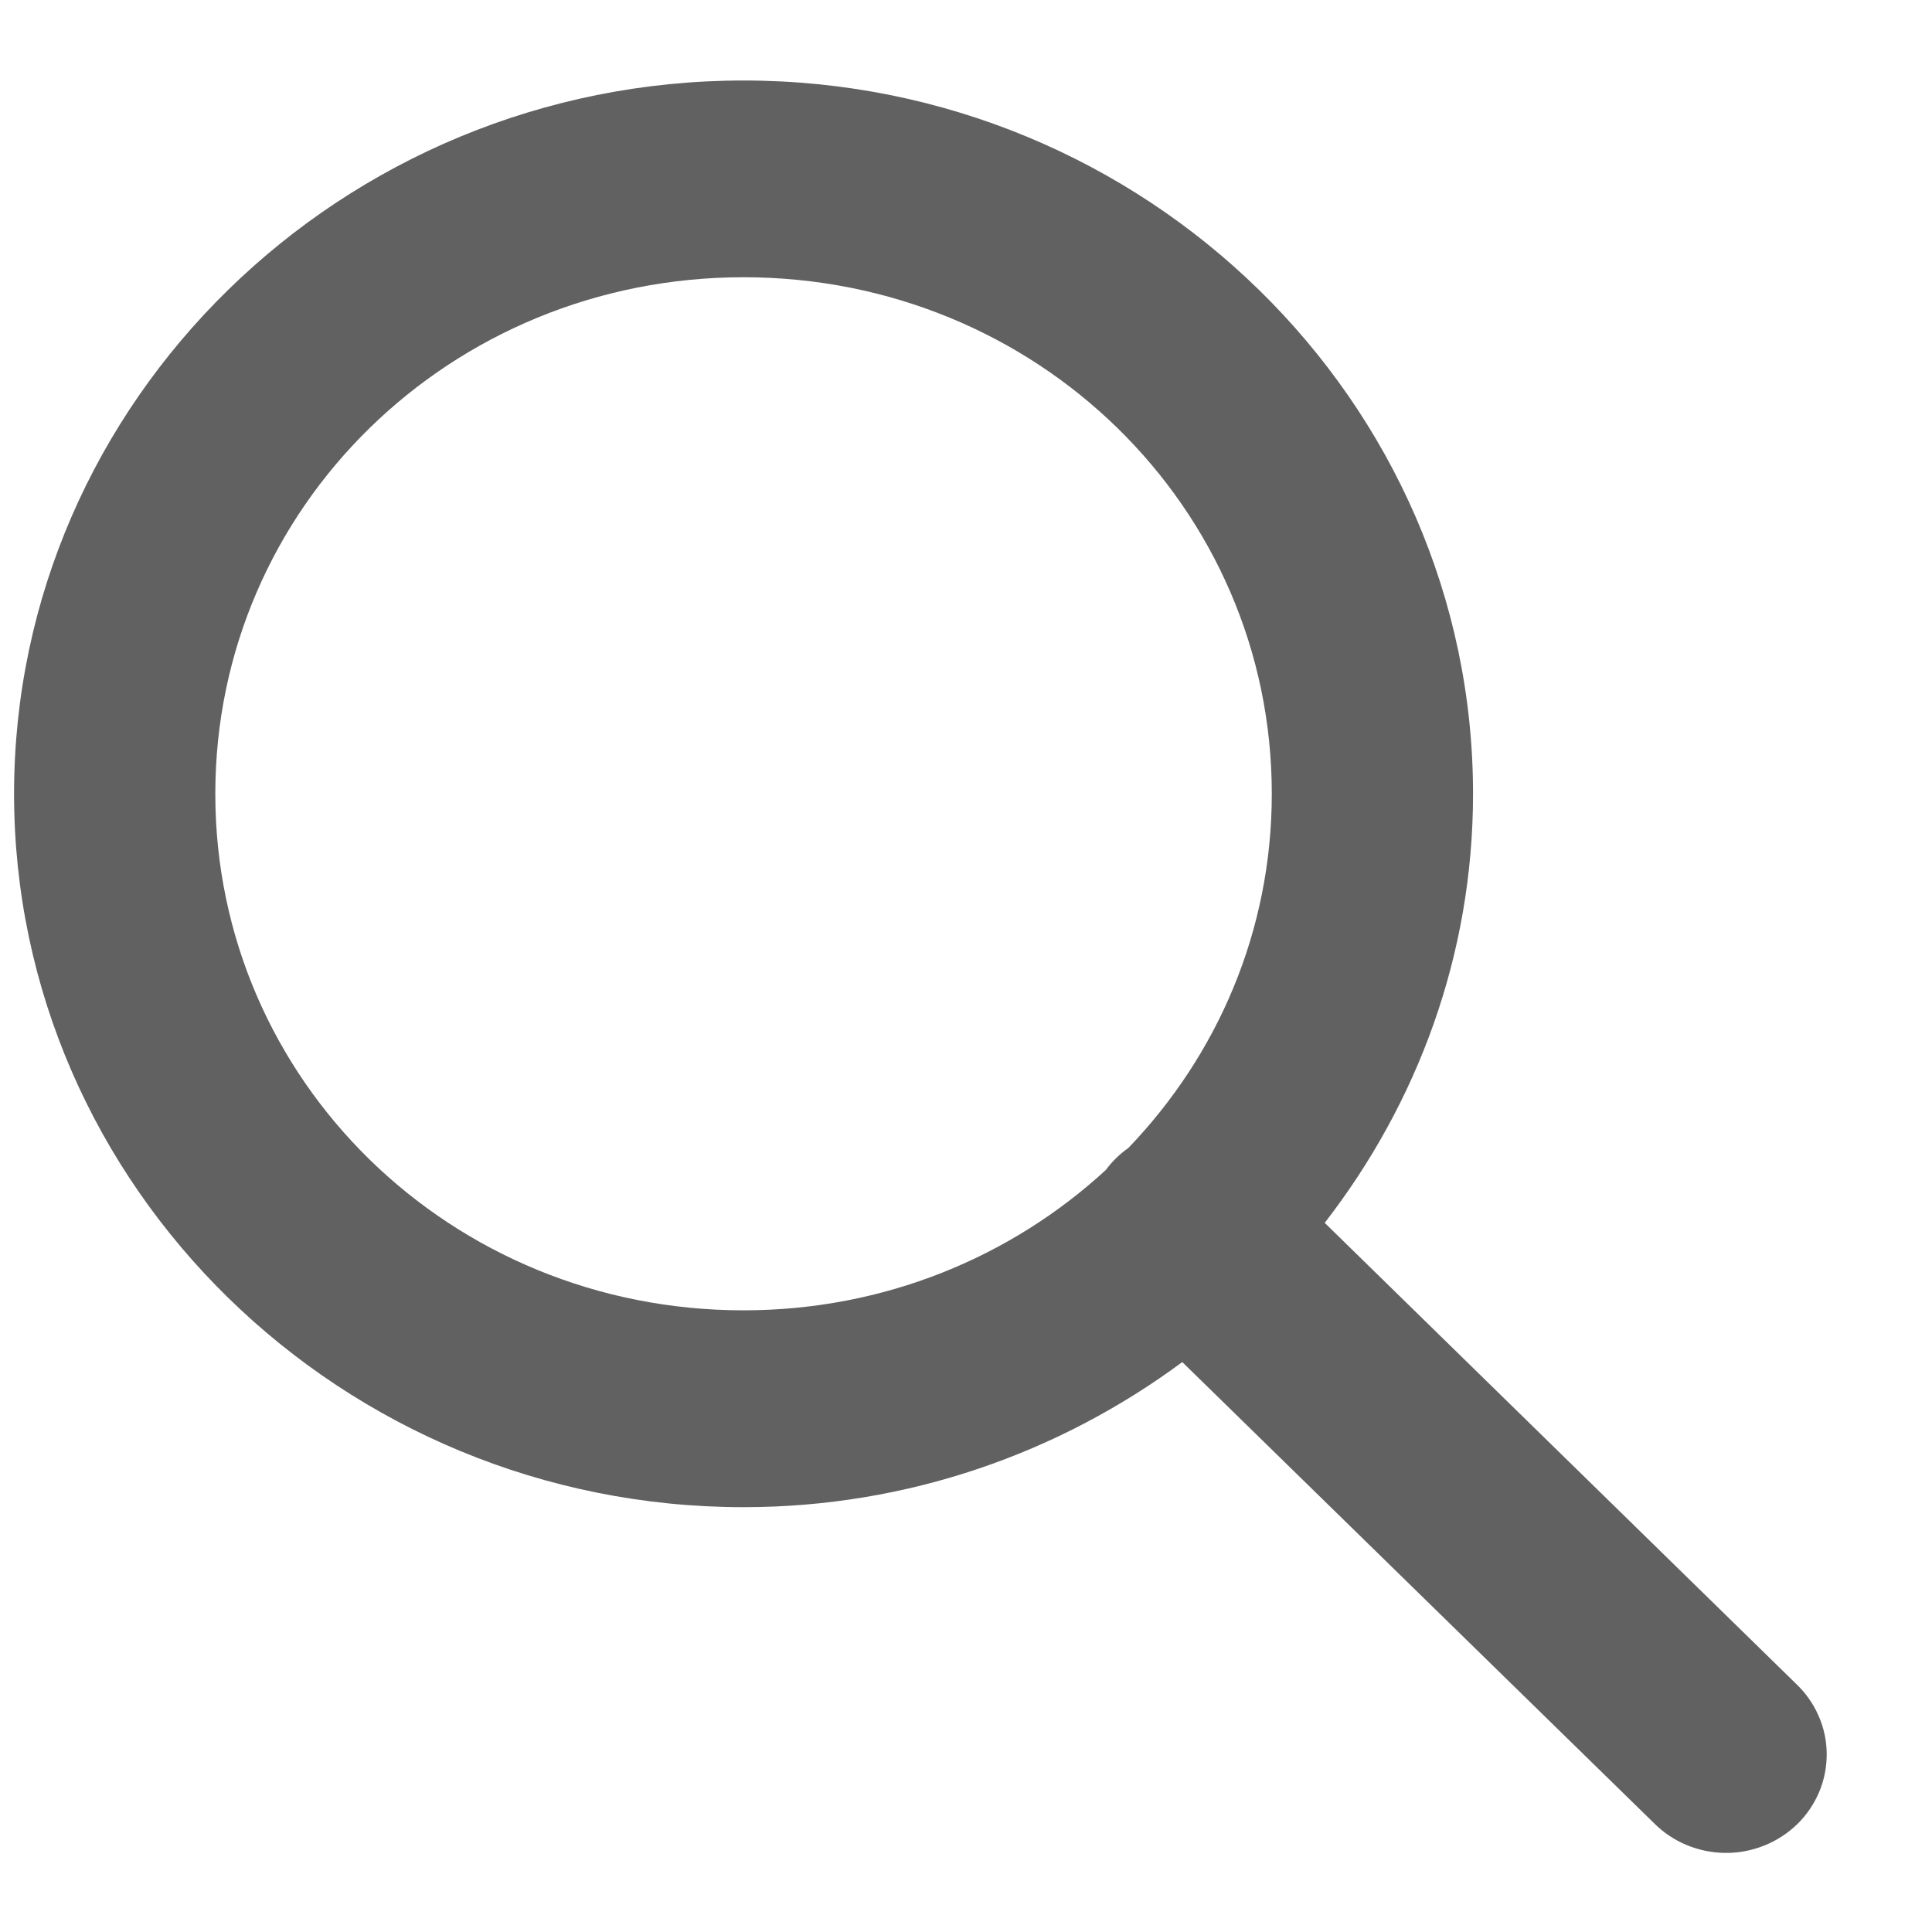
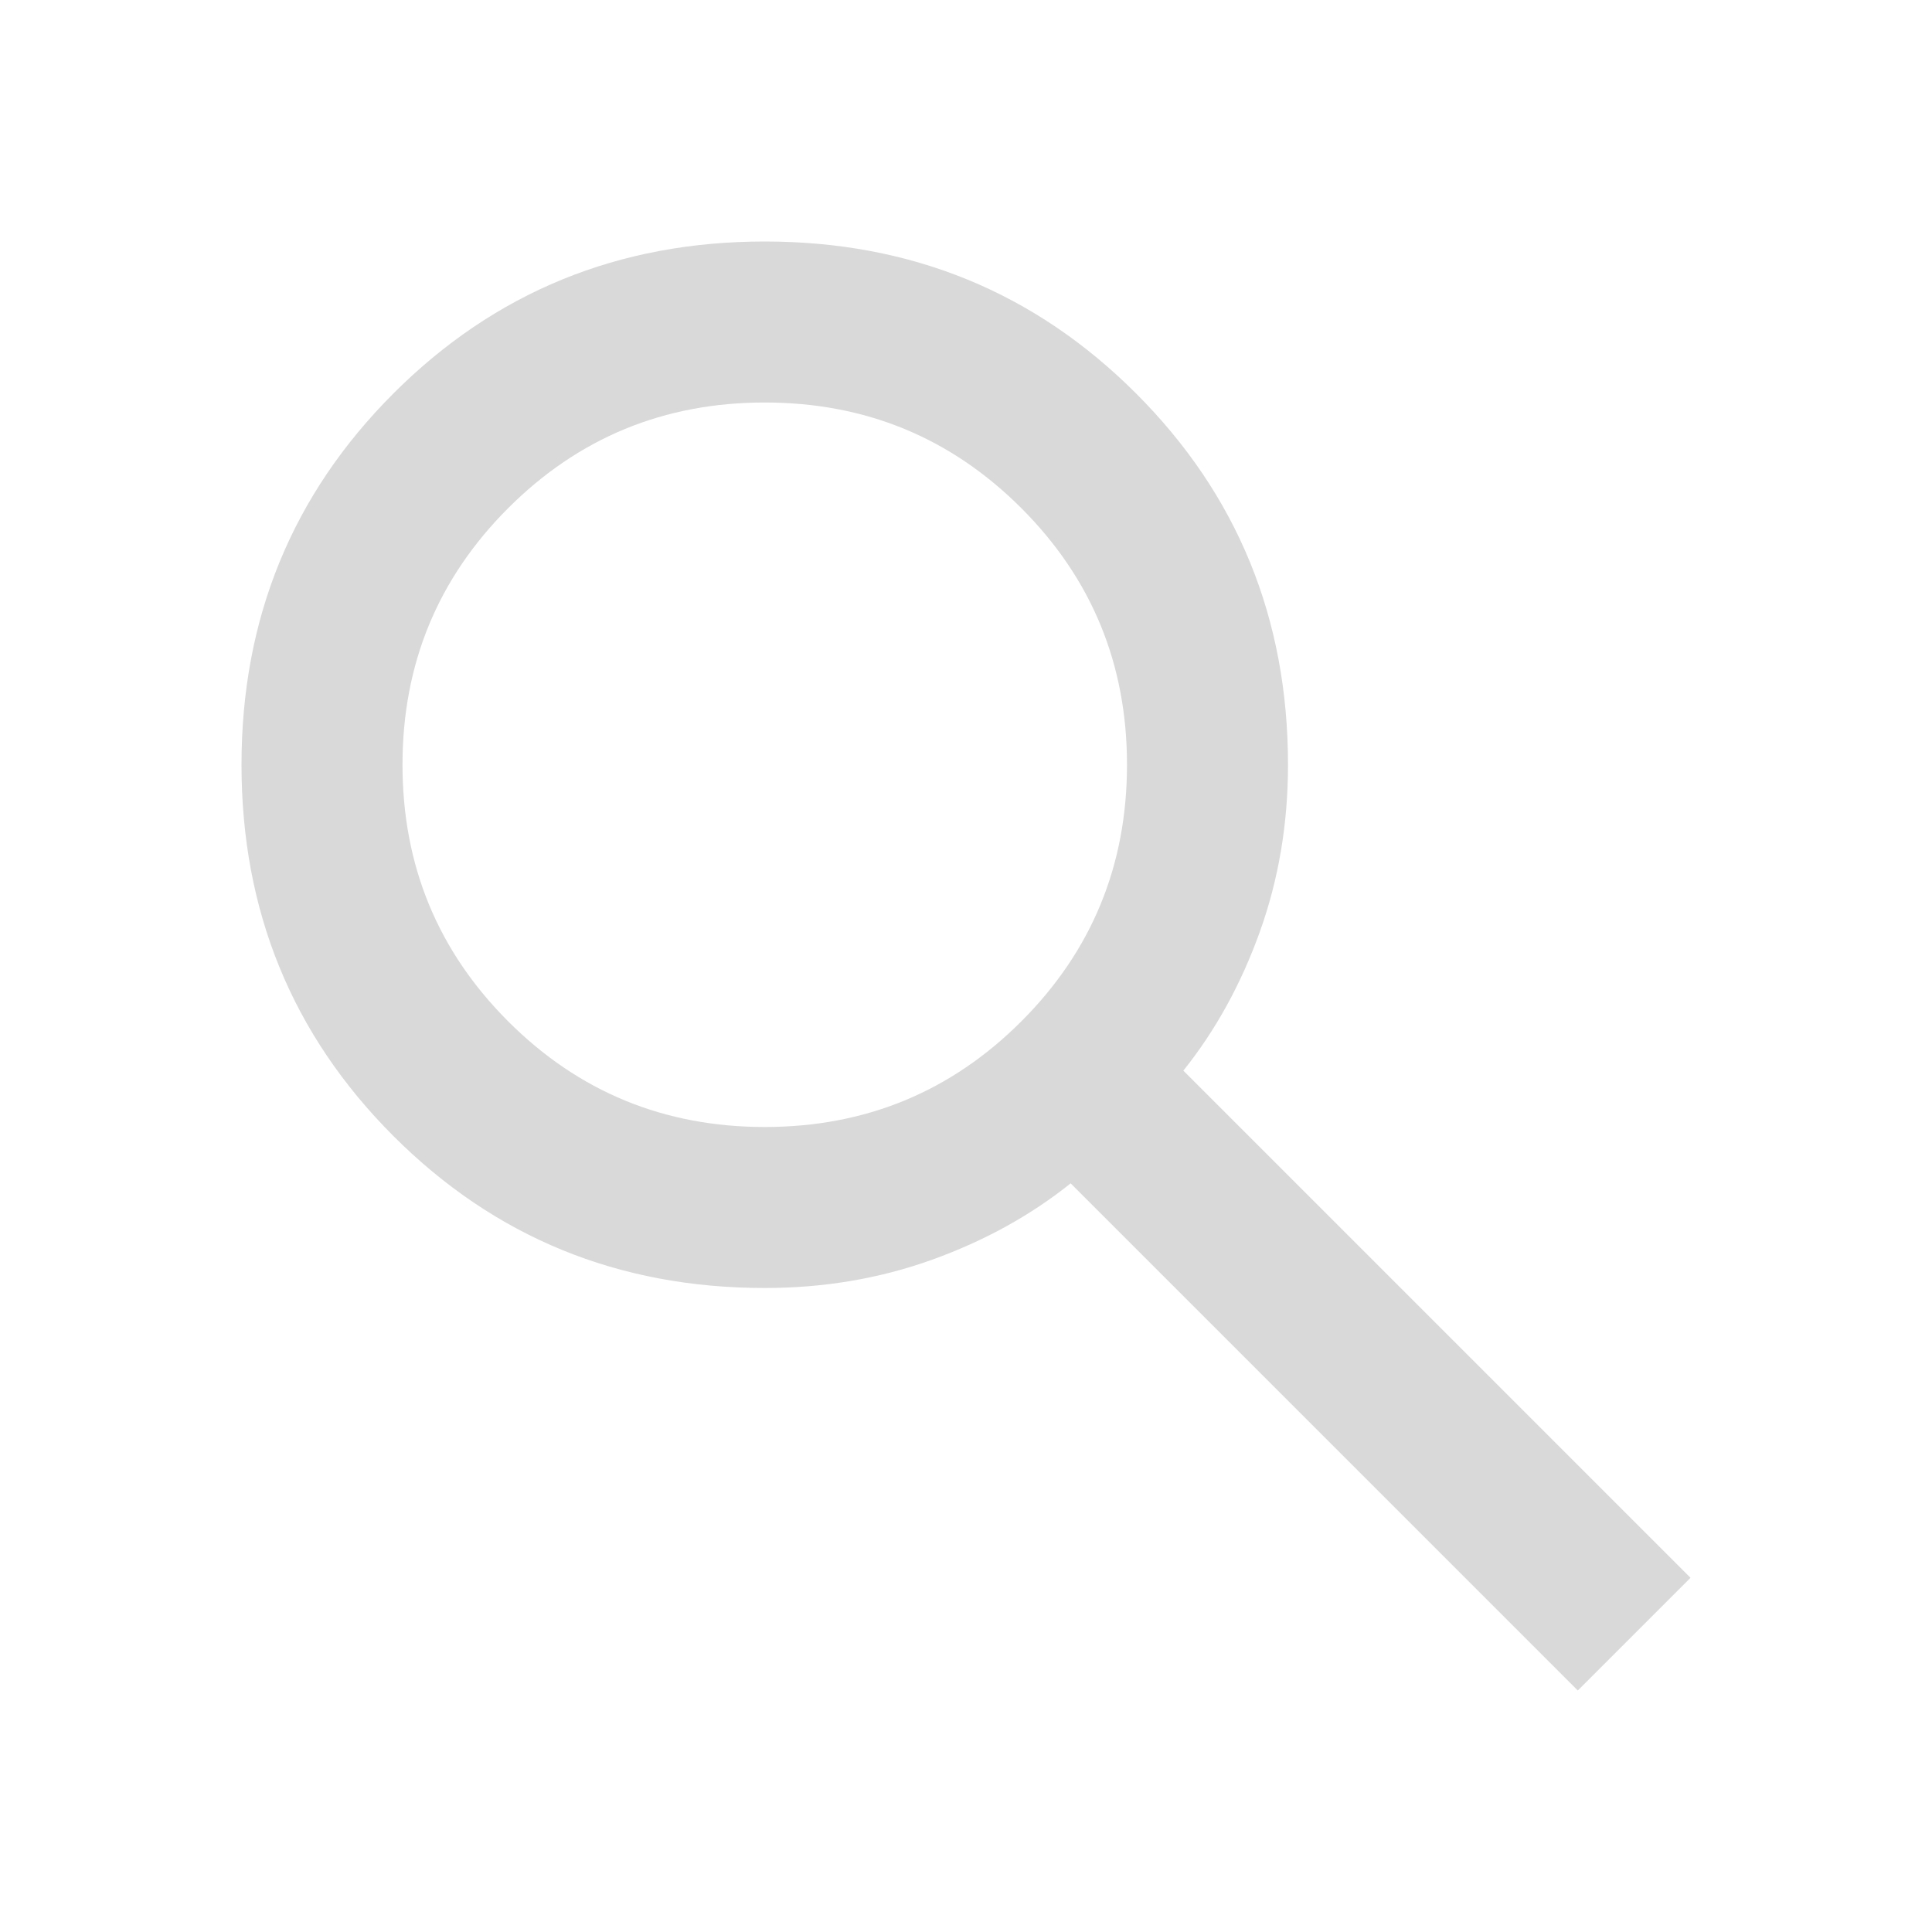
- <svg xmlns="http://www.w3.org/2000/svg" width="18" height="18" viewBox="0 0 18 18" fill="none">
-   <path d="M6.927 0.75C3.185 0.75 0.131 3.736 0.131 7.396C0.131 11.055 3.185 14.042 6.927 14.042C8.462 14.042 9.875 13.534 11.015 12.69L15.405 16.981C15.492 17.069 15.595 17.14 15.71 17.188C15.824 17.236 15.947 17.262 16.072 17.263C16.197 17.265 16.32 17.241 16.436 17.195C16.552 17.149 16.656 17.081 16.745 16.995C16.833 16.909 16.902 16.806 16.95 16.693C16.997 16.58 17.02 16.459 17.019 16.337C17.018 16.215 16.992 16.095 16.942 15.983C16.893 15.871 16.821 15.77 16.731 15.685L12.342 11.393C13.206 10.278 13.724 8.896 13.724 7.396C13.724 3.736 10.67 0.75 6.927 0.75ZM6.927 2.583C9.657 2.583 11.849 4.727 11.849 7.396C11.849 8.677 11.34 9.834 10.513 10.695C10.432 10.752 10.361 10.821 10.303 10.9C9.423 11.71 8.239 12.208 6.927 12.208C4.198 12.208 2.006 10.065 2.006 7.396C2.006 4.727 4.198 2.583 6.927 2.583Z" fill="#1E1E1E" fill-opacity="0.7" />
+ <svg xmlns="http://www.w3.org/2000/svg" height="24px" viewBox="0 -960 960 960" width="24px" fill="#D9D9D9">
+   <path d="M784-120 532-372q-30 24-69 38t-83 14q-109 0-184.5-75.5T120-580q0-109 75.5-184.5T380-840q109 0 184.5 75.5T640-580q0 44-14 83t-38 69l252 252-56 56ZM380-400q75 0 127.5-52.5T560-580q0-75-52.5-127.5T380-760q-75 0-127.5 52.5T200-580q0 75 52.5 127.5T380-400Z" />
</svg>
